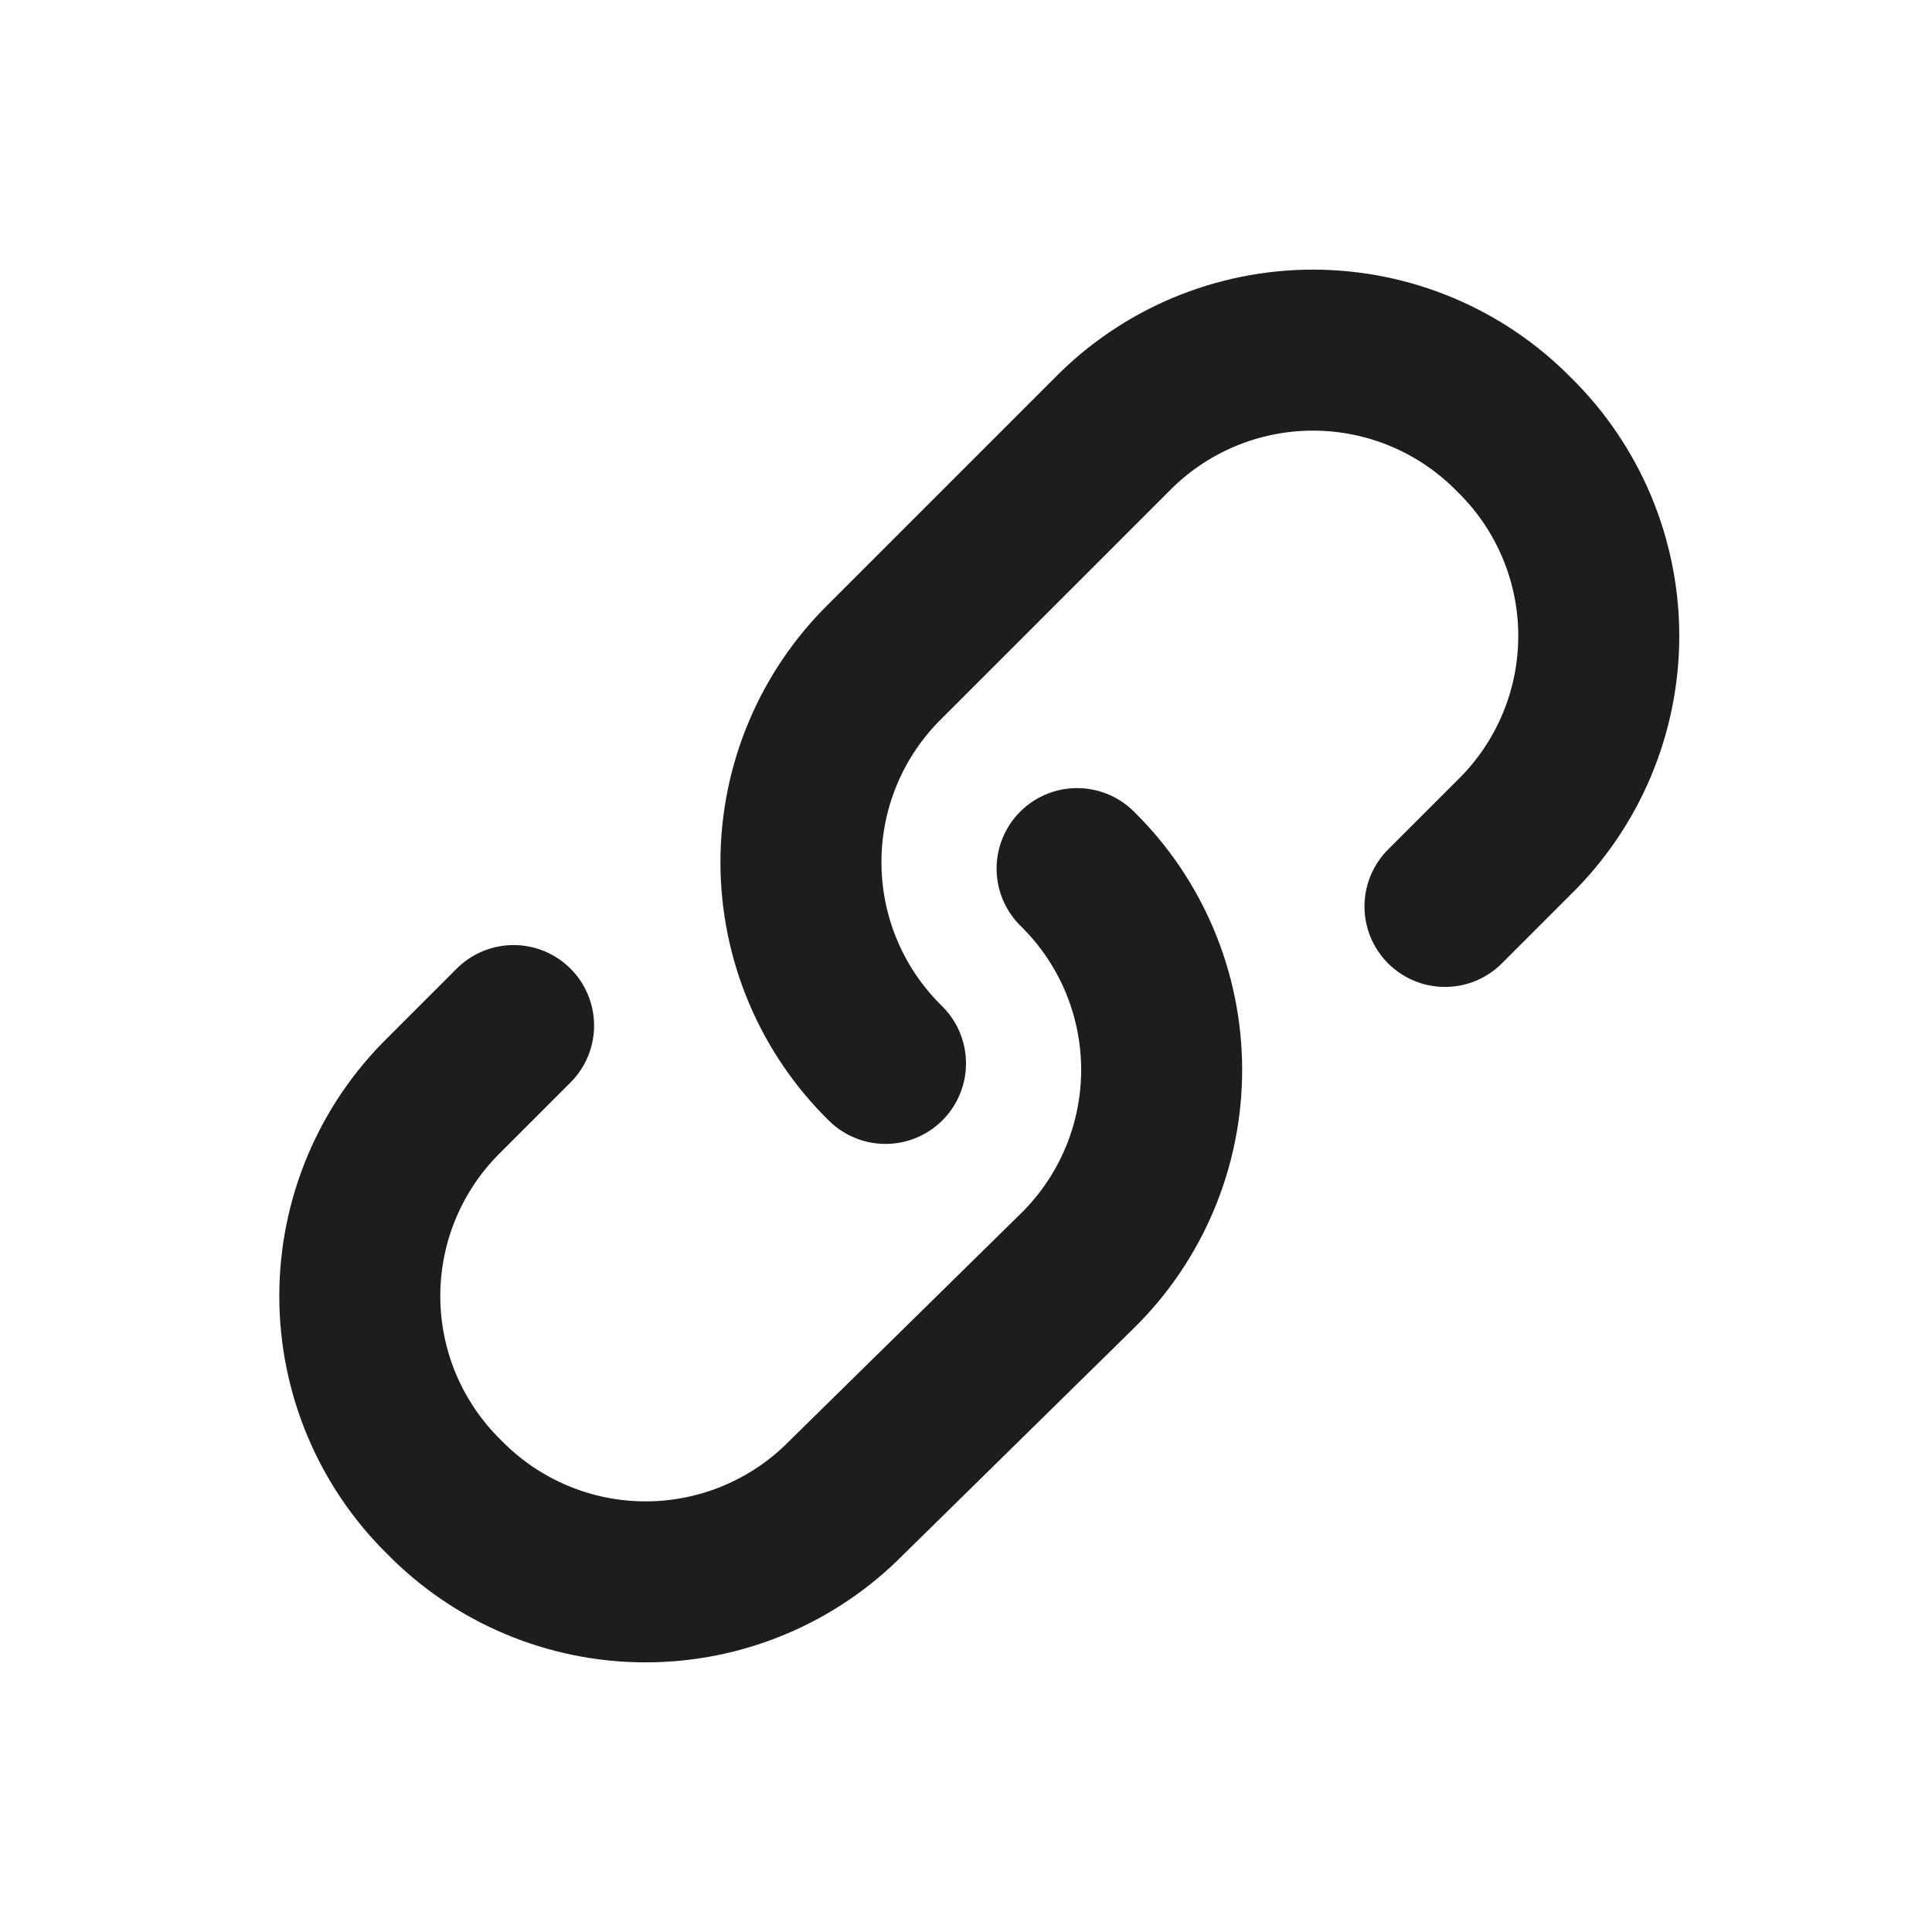
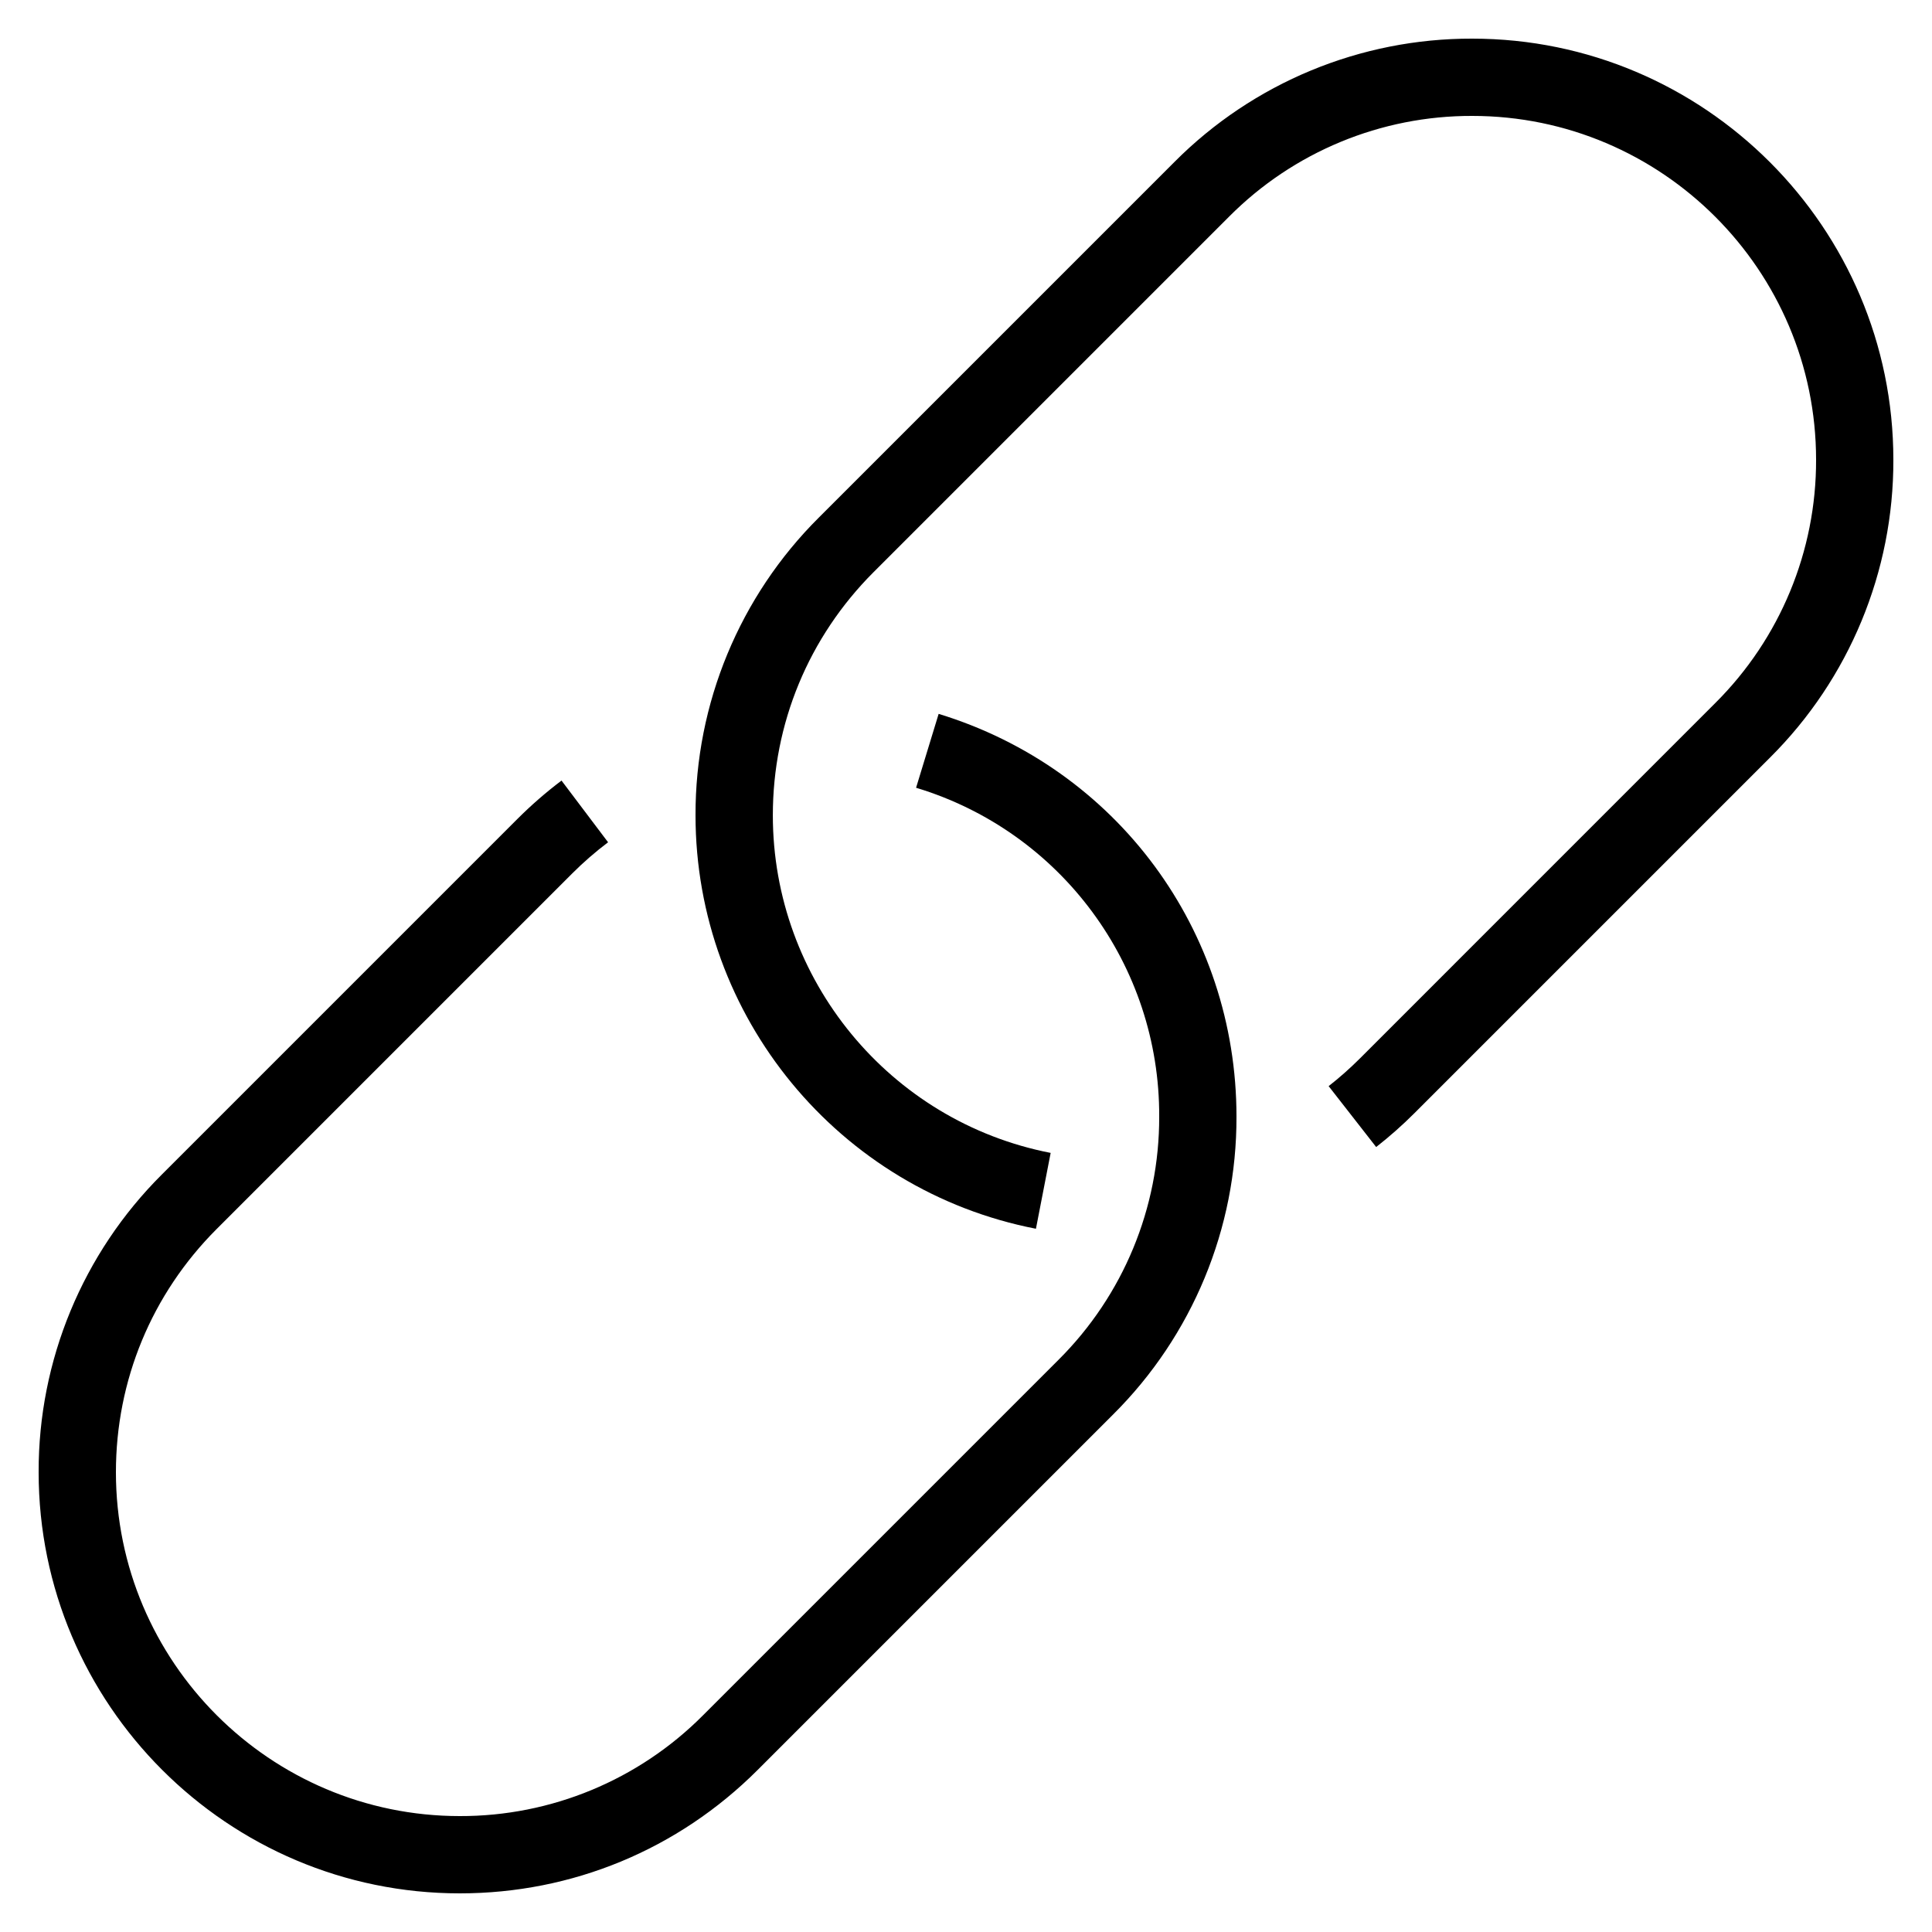
- <svg xmlns="http://www.w3.org/2000/svg" data-name="Layer 1" id="Layer_1" viewBox="0 0 24 24">
-   <defs>
-     <style>.cls-1{fill:none;stroke:#1d1d1b;stroke-linecap:round;stroke-linejoin:round;stroke-width:2px;}</style>
-   </defs>
-   <g data-name="&lt;Group&gt;" id="_Group_">
-     <path class="cls-1" d="M13.38,10.79h0a3.5,3.5,0,0,1,0,5L10.52,18.6a3.5,3.5,0,0,1-5,0h0a3.5,3.5,0,0,1,0-5l.86-.86" data-name="&lt;Path&gt;" id="_Path_" />
-     <path class="cls-1" d="M11,13.21h0a3.5,3.5,0,0,1,0-5L13.81,5.4a3.5,3.5,0,0,1,5,0h0a3.5,3.5,0,0,1,0,5l-.86.86" data-name="&lt;Path&gt;" id="_Path_2" />
-   </g>
+ <svg xmlns="http://www.w3.org/2000/svg" style="enable-background:new 0 0 50 50" viewBox="0 0 50 50" xml:space="preserve">
+   <path d="M11.899 49c2.911 0 5.648-1.134 7.707-3.192l9.201-9.201A10.829 10.829 0 0 0 32 28.899c0-4.825-3.098-9.014-7.708-10.424l-.584 1.912A8.852 8.852 0 0 1 30 28.899a8.845 8.845 0 0 1-2.606 6.293l-9.201 9.201A8.844 8.844 0 0 1 11.899 47C6.992 47 3 43.008 3 38.101c0-2.377.926-4.612 2.606-6.293l9.201-9.201c.291-.291.604-.563.93-.809l-1.205-1.597a11 11 0 0 0-1.139.991l-9.201 9.201A10.832 10.832 0 0 0 1 38.101C1 44.11 5.89 49 11.899 49z" />
+   <path d="M38.101 1a10.831 10.831 0 0 0-7.707 3.192l-9.201 9.201A10.829 10.829 0 0 0 18 21.101c0 5.208 3.705 9.707 8.81 10.699l.381-1.963c-4.166-.81-7.19-4.483-7.19-8.736 0-2.377.926-4.612 2.606-6.293l9.201-9.201A8.84 8.84 0 0 1 38.101 3C43.008 3 47 6.992 47 11.899a8.845 8.845 0 0 1-2.606 6.293l-9.2 9.201c-.259.258-.53.499-.809.716l1.23 1.576c.342-.267.676-.562.991-.877l9.201-9.201A10.829 10.829 0 0 0 49 11.899C49 5.89 44.11 1 38.101 1z" />
</svg>
